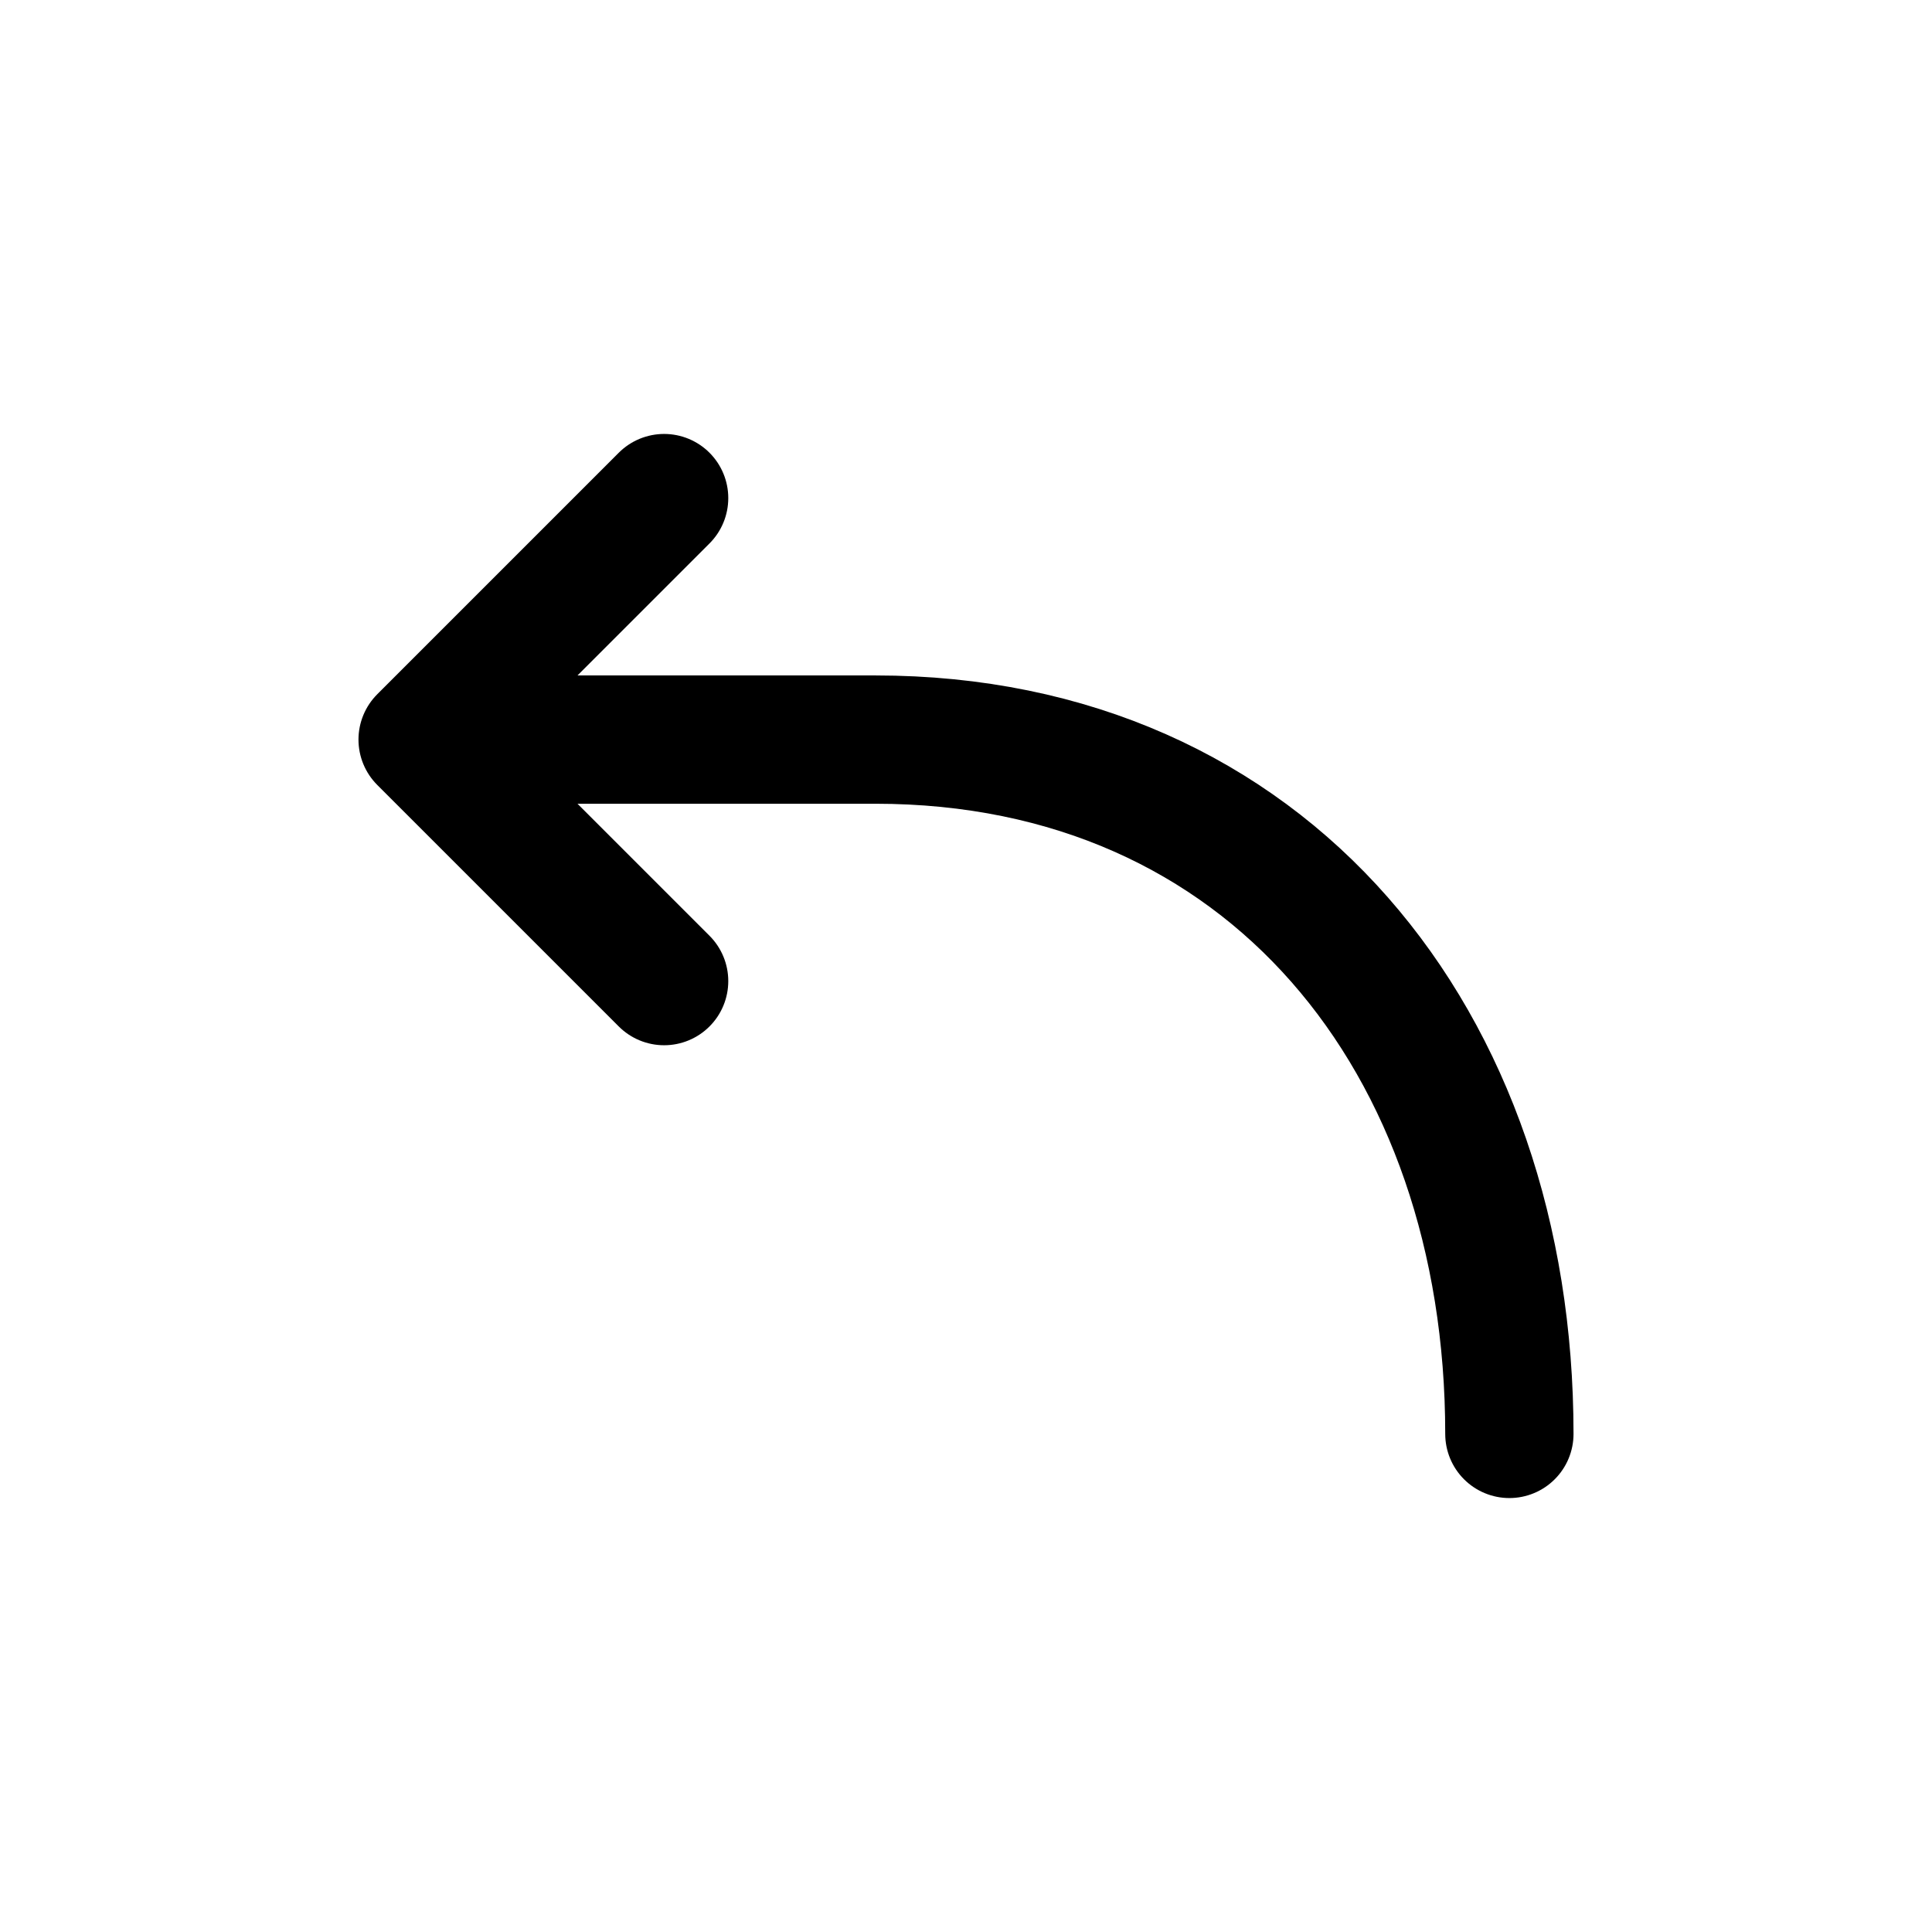
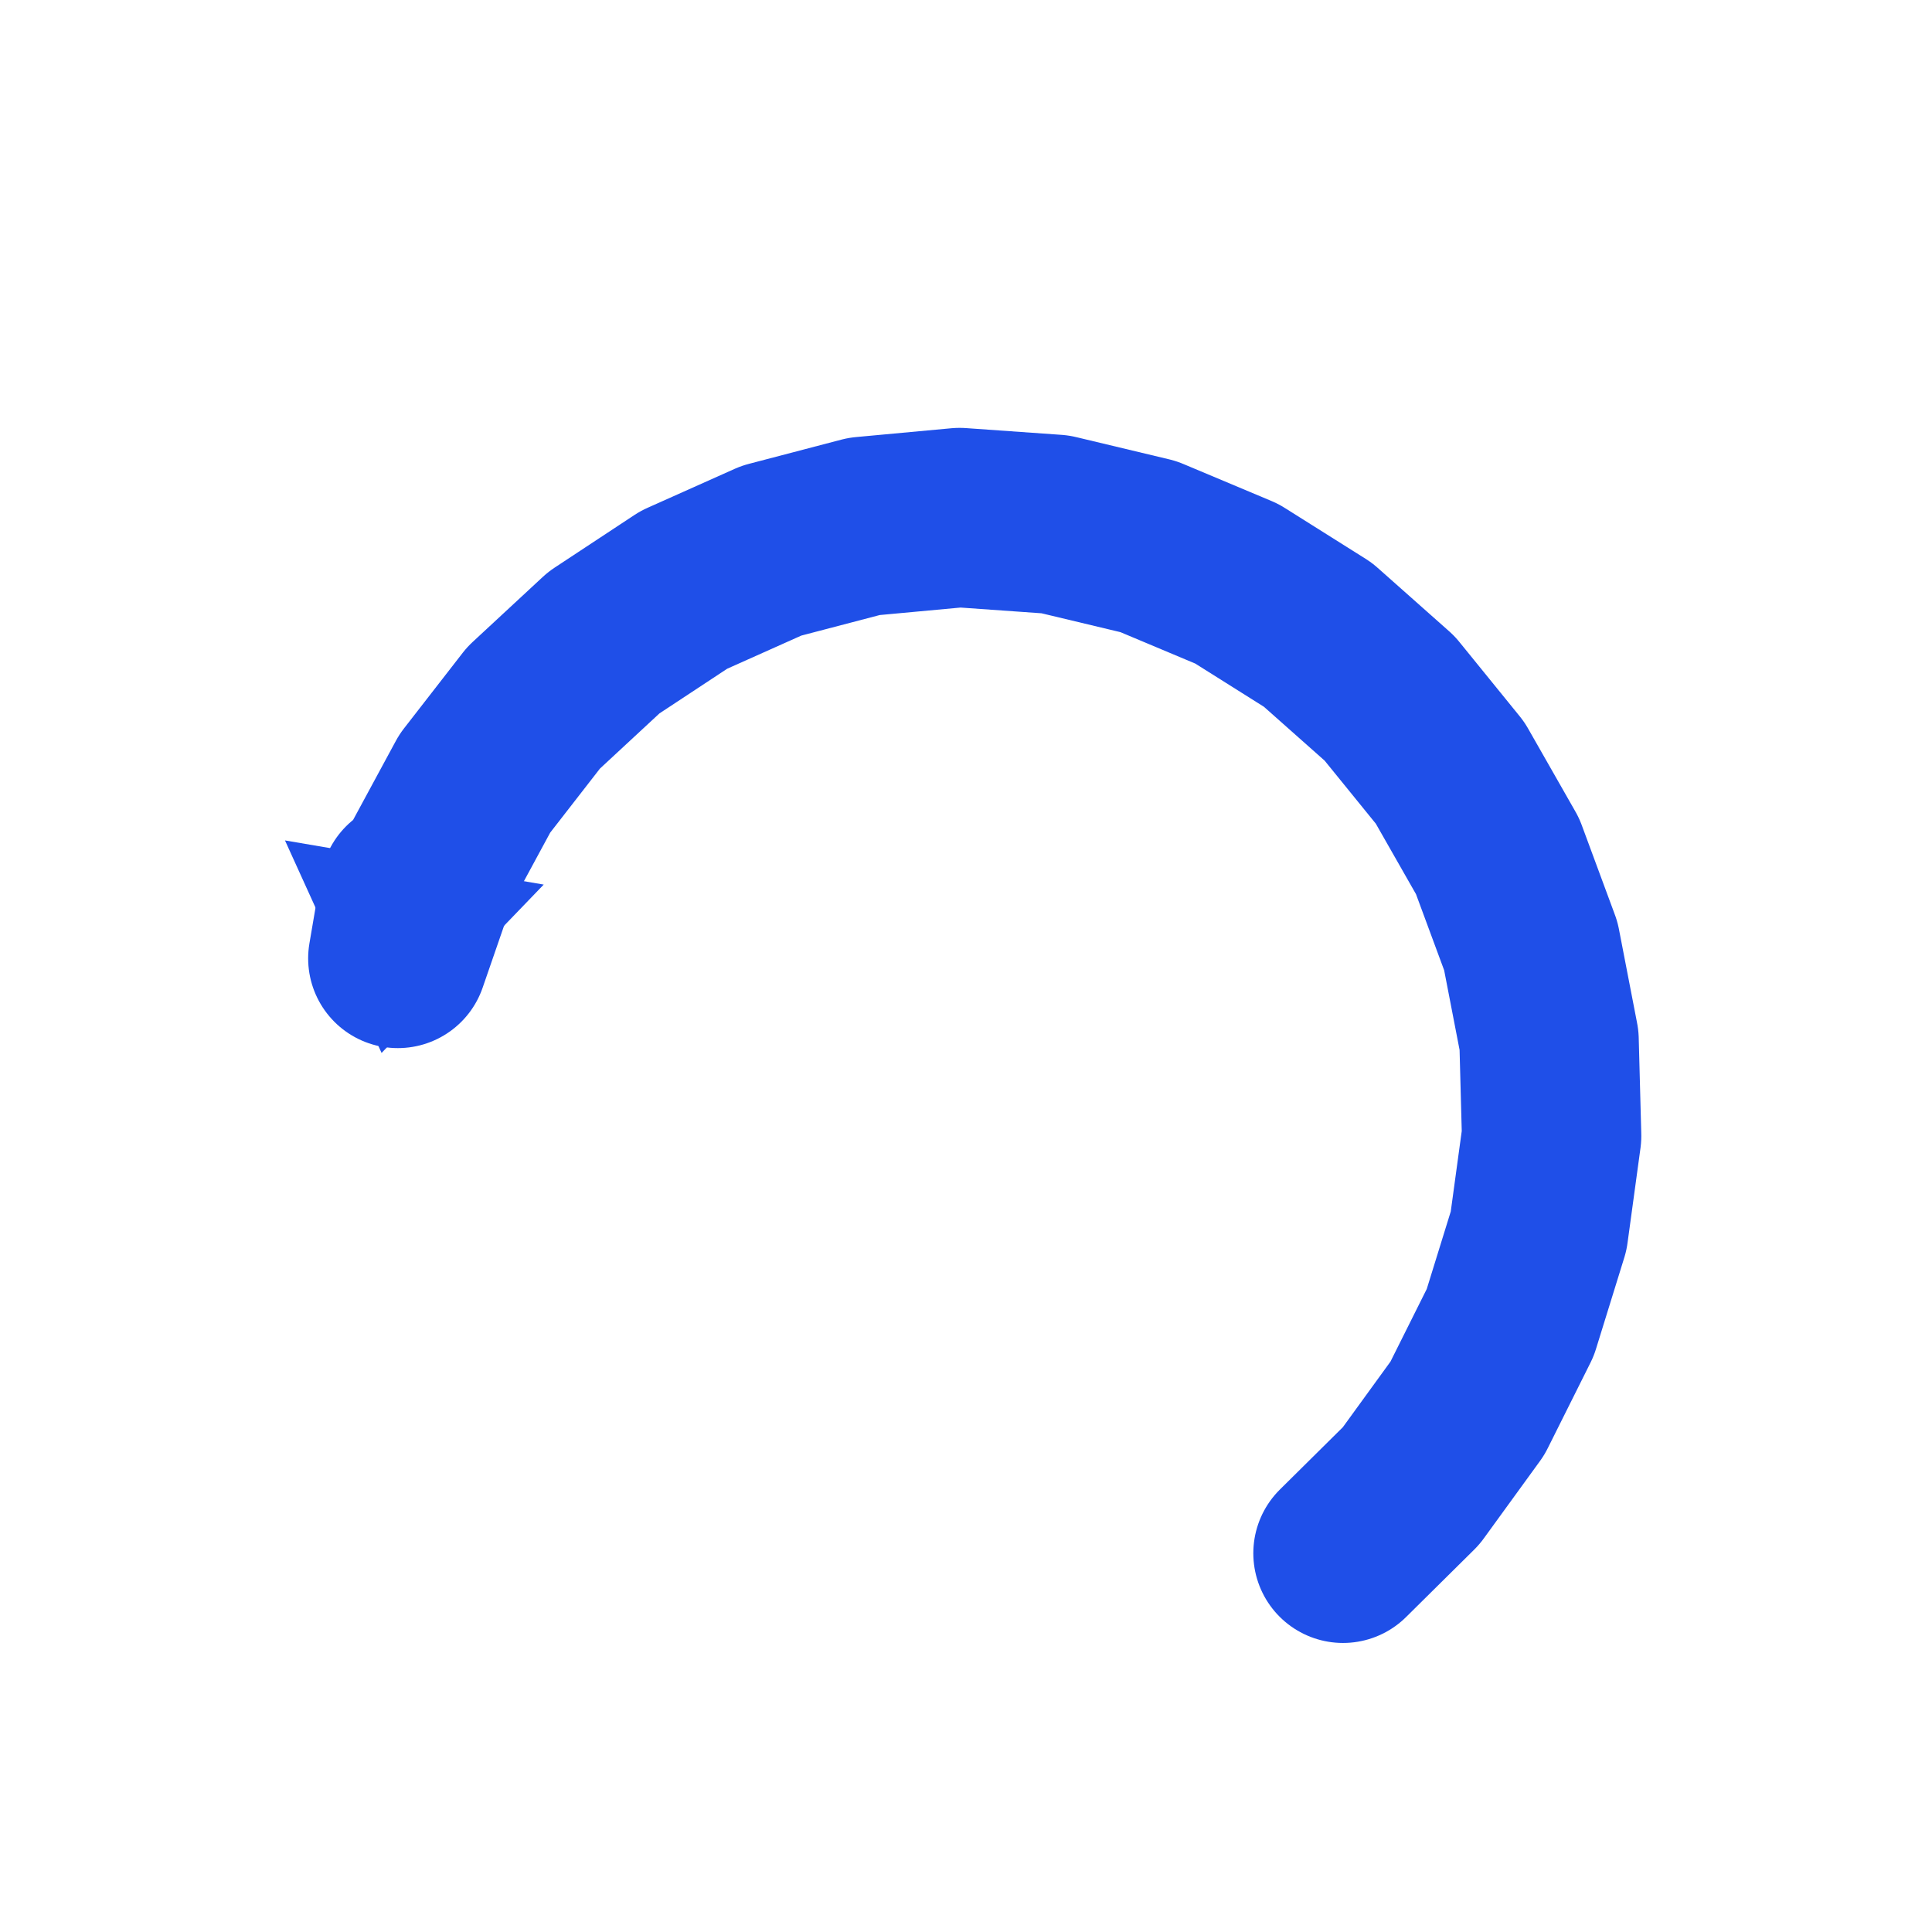
- <svg xmlns="http://www.w3.org/2000/svg" viewBox="0 0 64 64">
-   <path d="M50 47.5C50 34.5 42 24.5 29 24.5L14 24.5M22 16.5L14 24.5L22 32.5" fill="none" stroke="currentColor" stroke-width="4.25" stroke-linejoin="round" stroke-linecap="round" />
+ <svg xmlns="http://www.w3.org/2000/svg" viewBox="0 0 28 28" fill="none" stroke-linecap="round" stroke-linejoin="round">
+   <defs>
+     <linearGradient id="ac" x1="0" y1="0" x2="1" y2="1">
+       <stop offset="0" stop-color="#F8FAFB" />
+       <stop offset=".55" stop-color="#CDD4DB" />
+       <stop offset="1" stop-color="#8E99A6" />
+     </linearGradient>
+     <linearGradient id="bl" x1="0" y1="0" x2="1" y2="1">
+       <stop offset="0" stop-color="#6D95FF" />
+       <stop offset=".55" stop-color="#1F4FE8" />
+       <stop offset="1" stop-color="#0A2A9E" />
+     </linearGradient>
+   </defs>
+   <path d="M19.464 22.511 L20.451 21.534 L21.267 20.41 L21.888 19.167 L22.299 17.84 L22.487 16.463 L22.45 15.075 L22.186 13.711 L21.704 12.408 L21.016 11.201 L20.14 10.122 L19.101 9.2 L17.925 8.46 L16.644 7.922 L15.293 7.599 L13.907 7.501 L12.524 7.629 L11.18 7.981 L9.912 8.548 L8.752 9.313 L7.733 10.258 L6.881 11.355 L6.22 12.577 L5.766 13.89 L5.936 12.893" stroke="#1F4FE8" stroke-width="2.6" fill="none" stroke-linecap="round" />
+   <path d="M4.13 12.18 L5.53 15.26 L7.88 12.82Z" fill="#1F4FE8" />
</svg>
